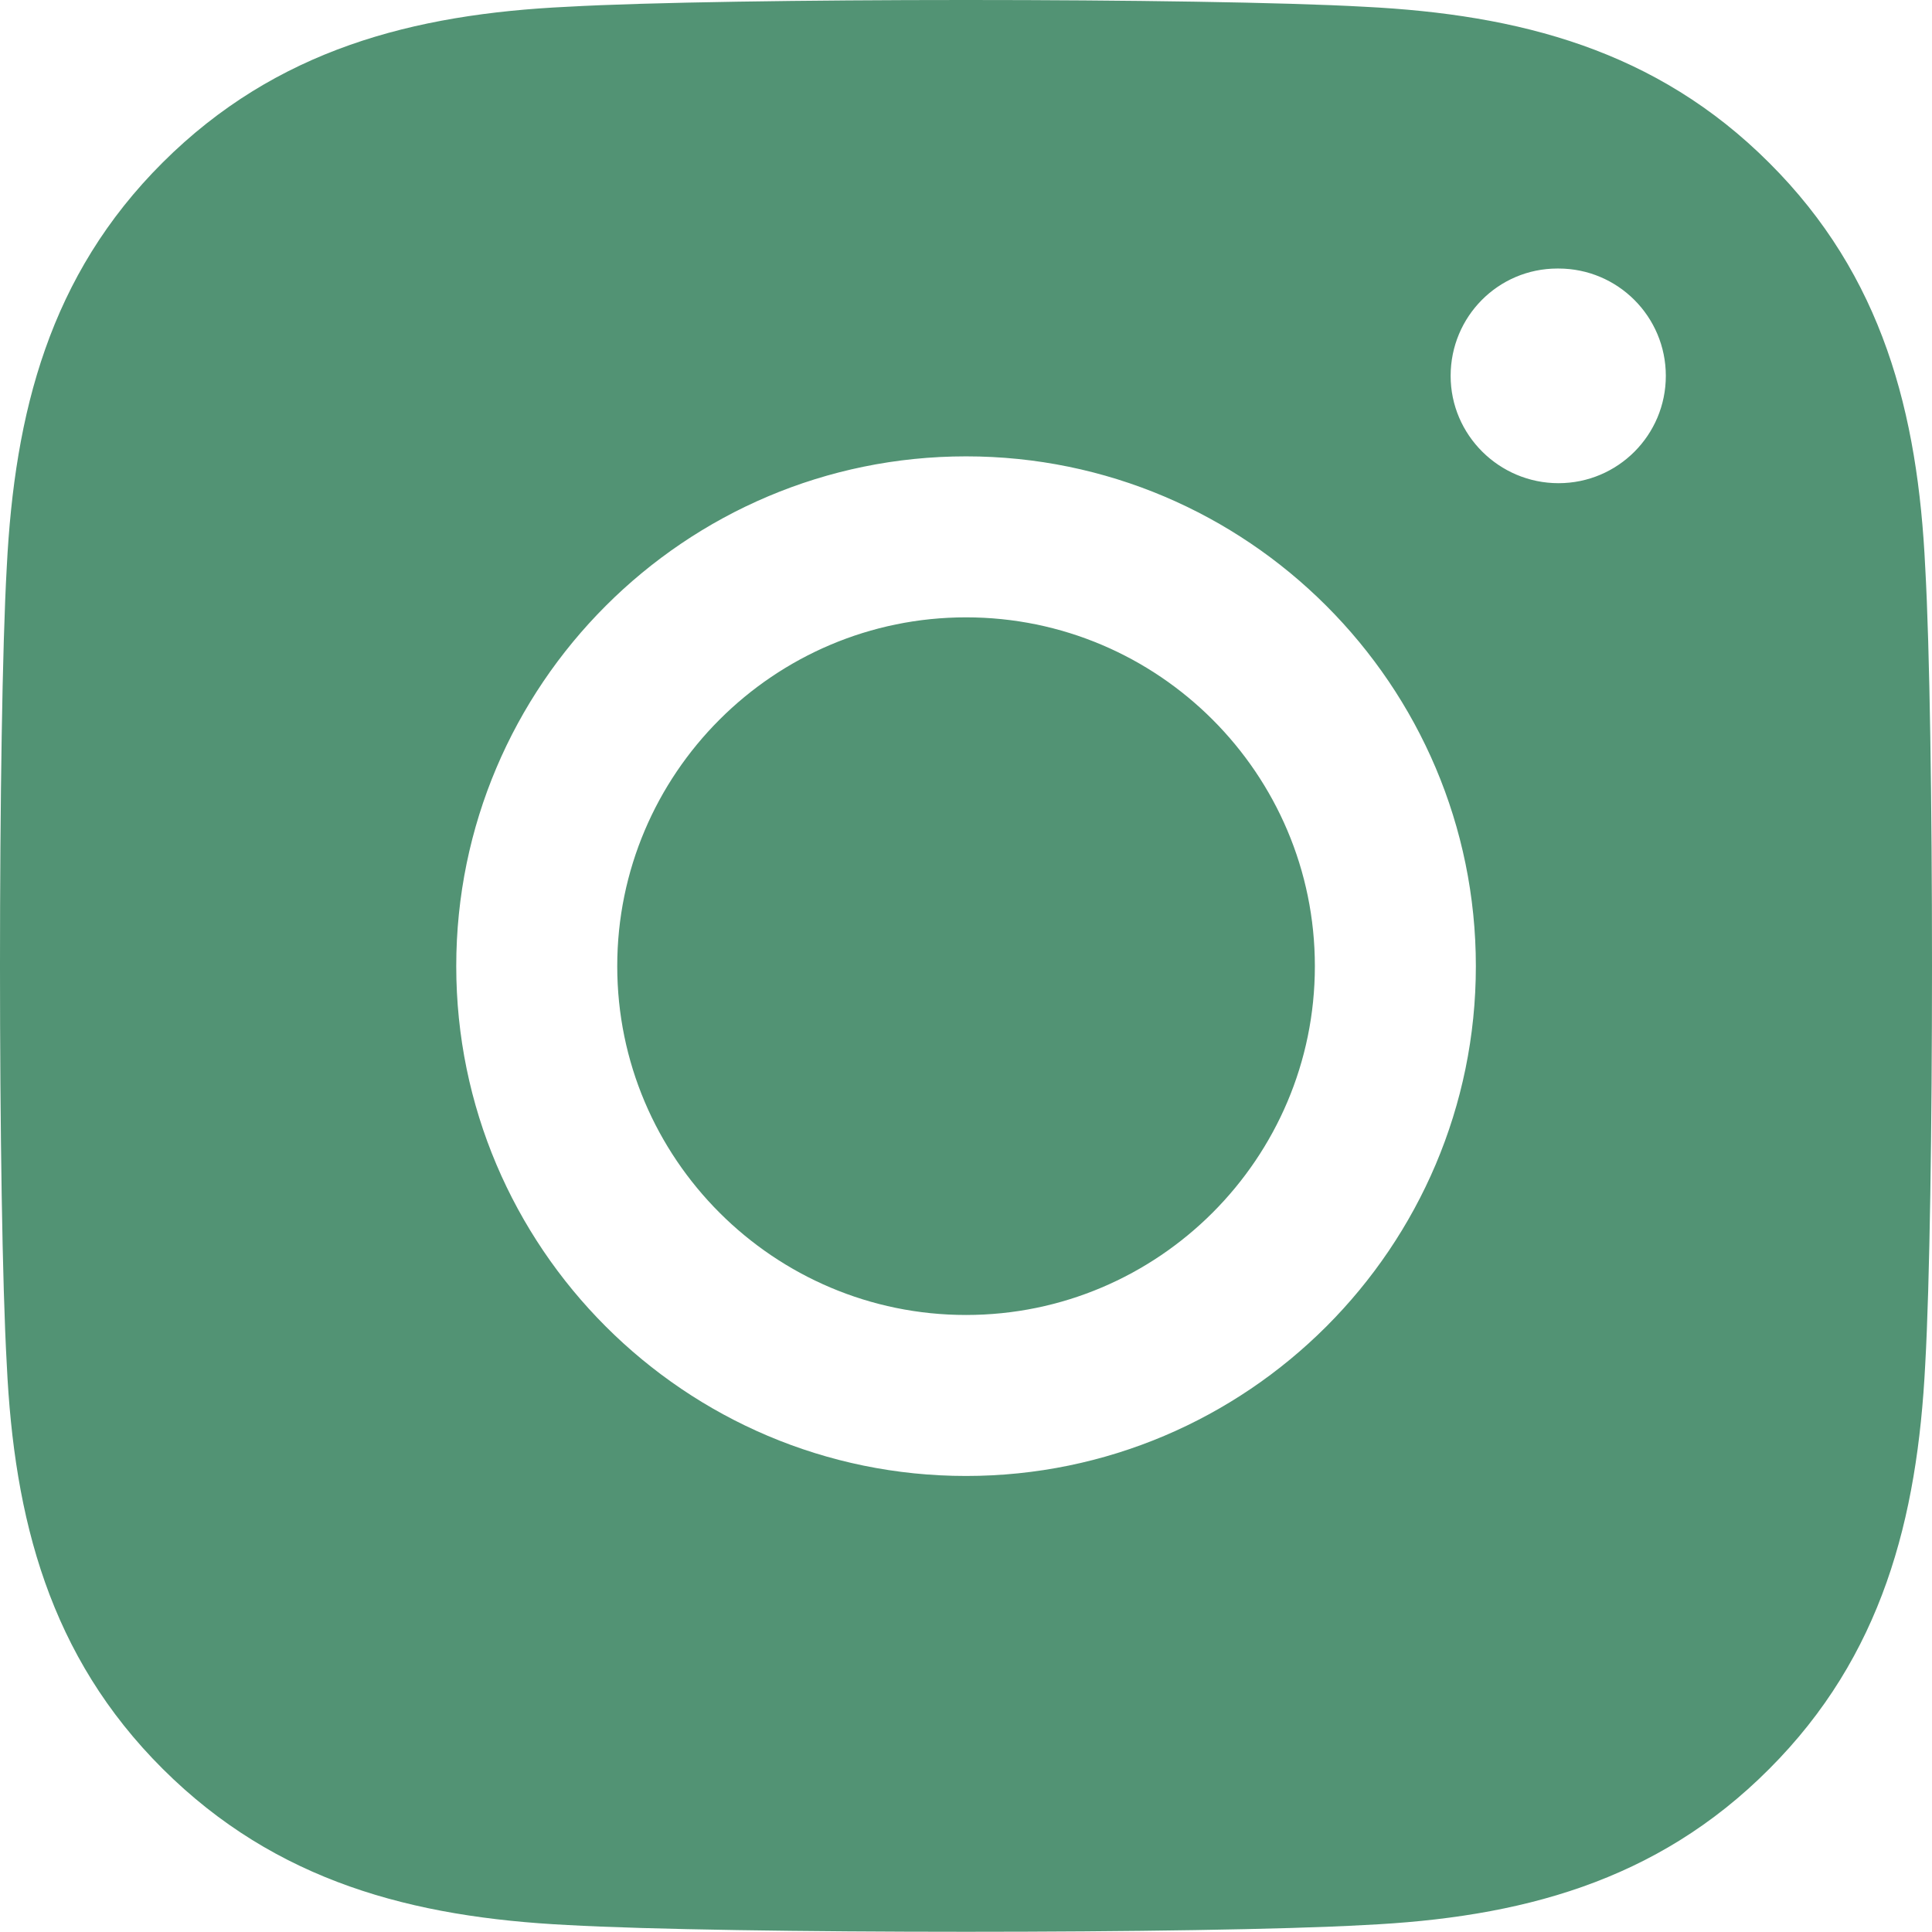
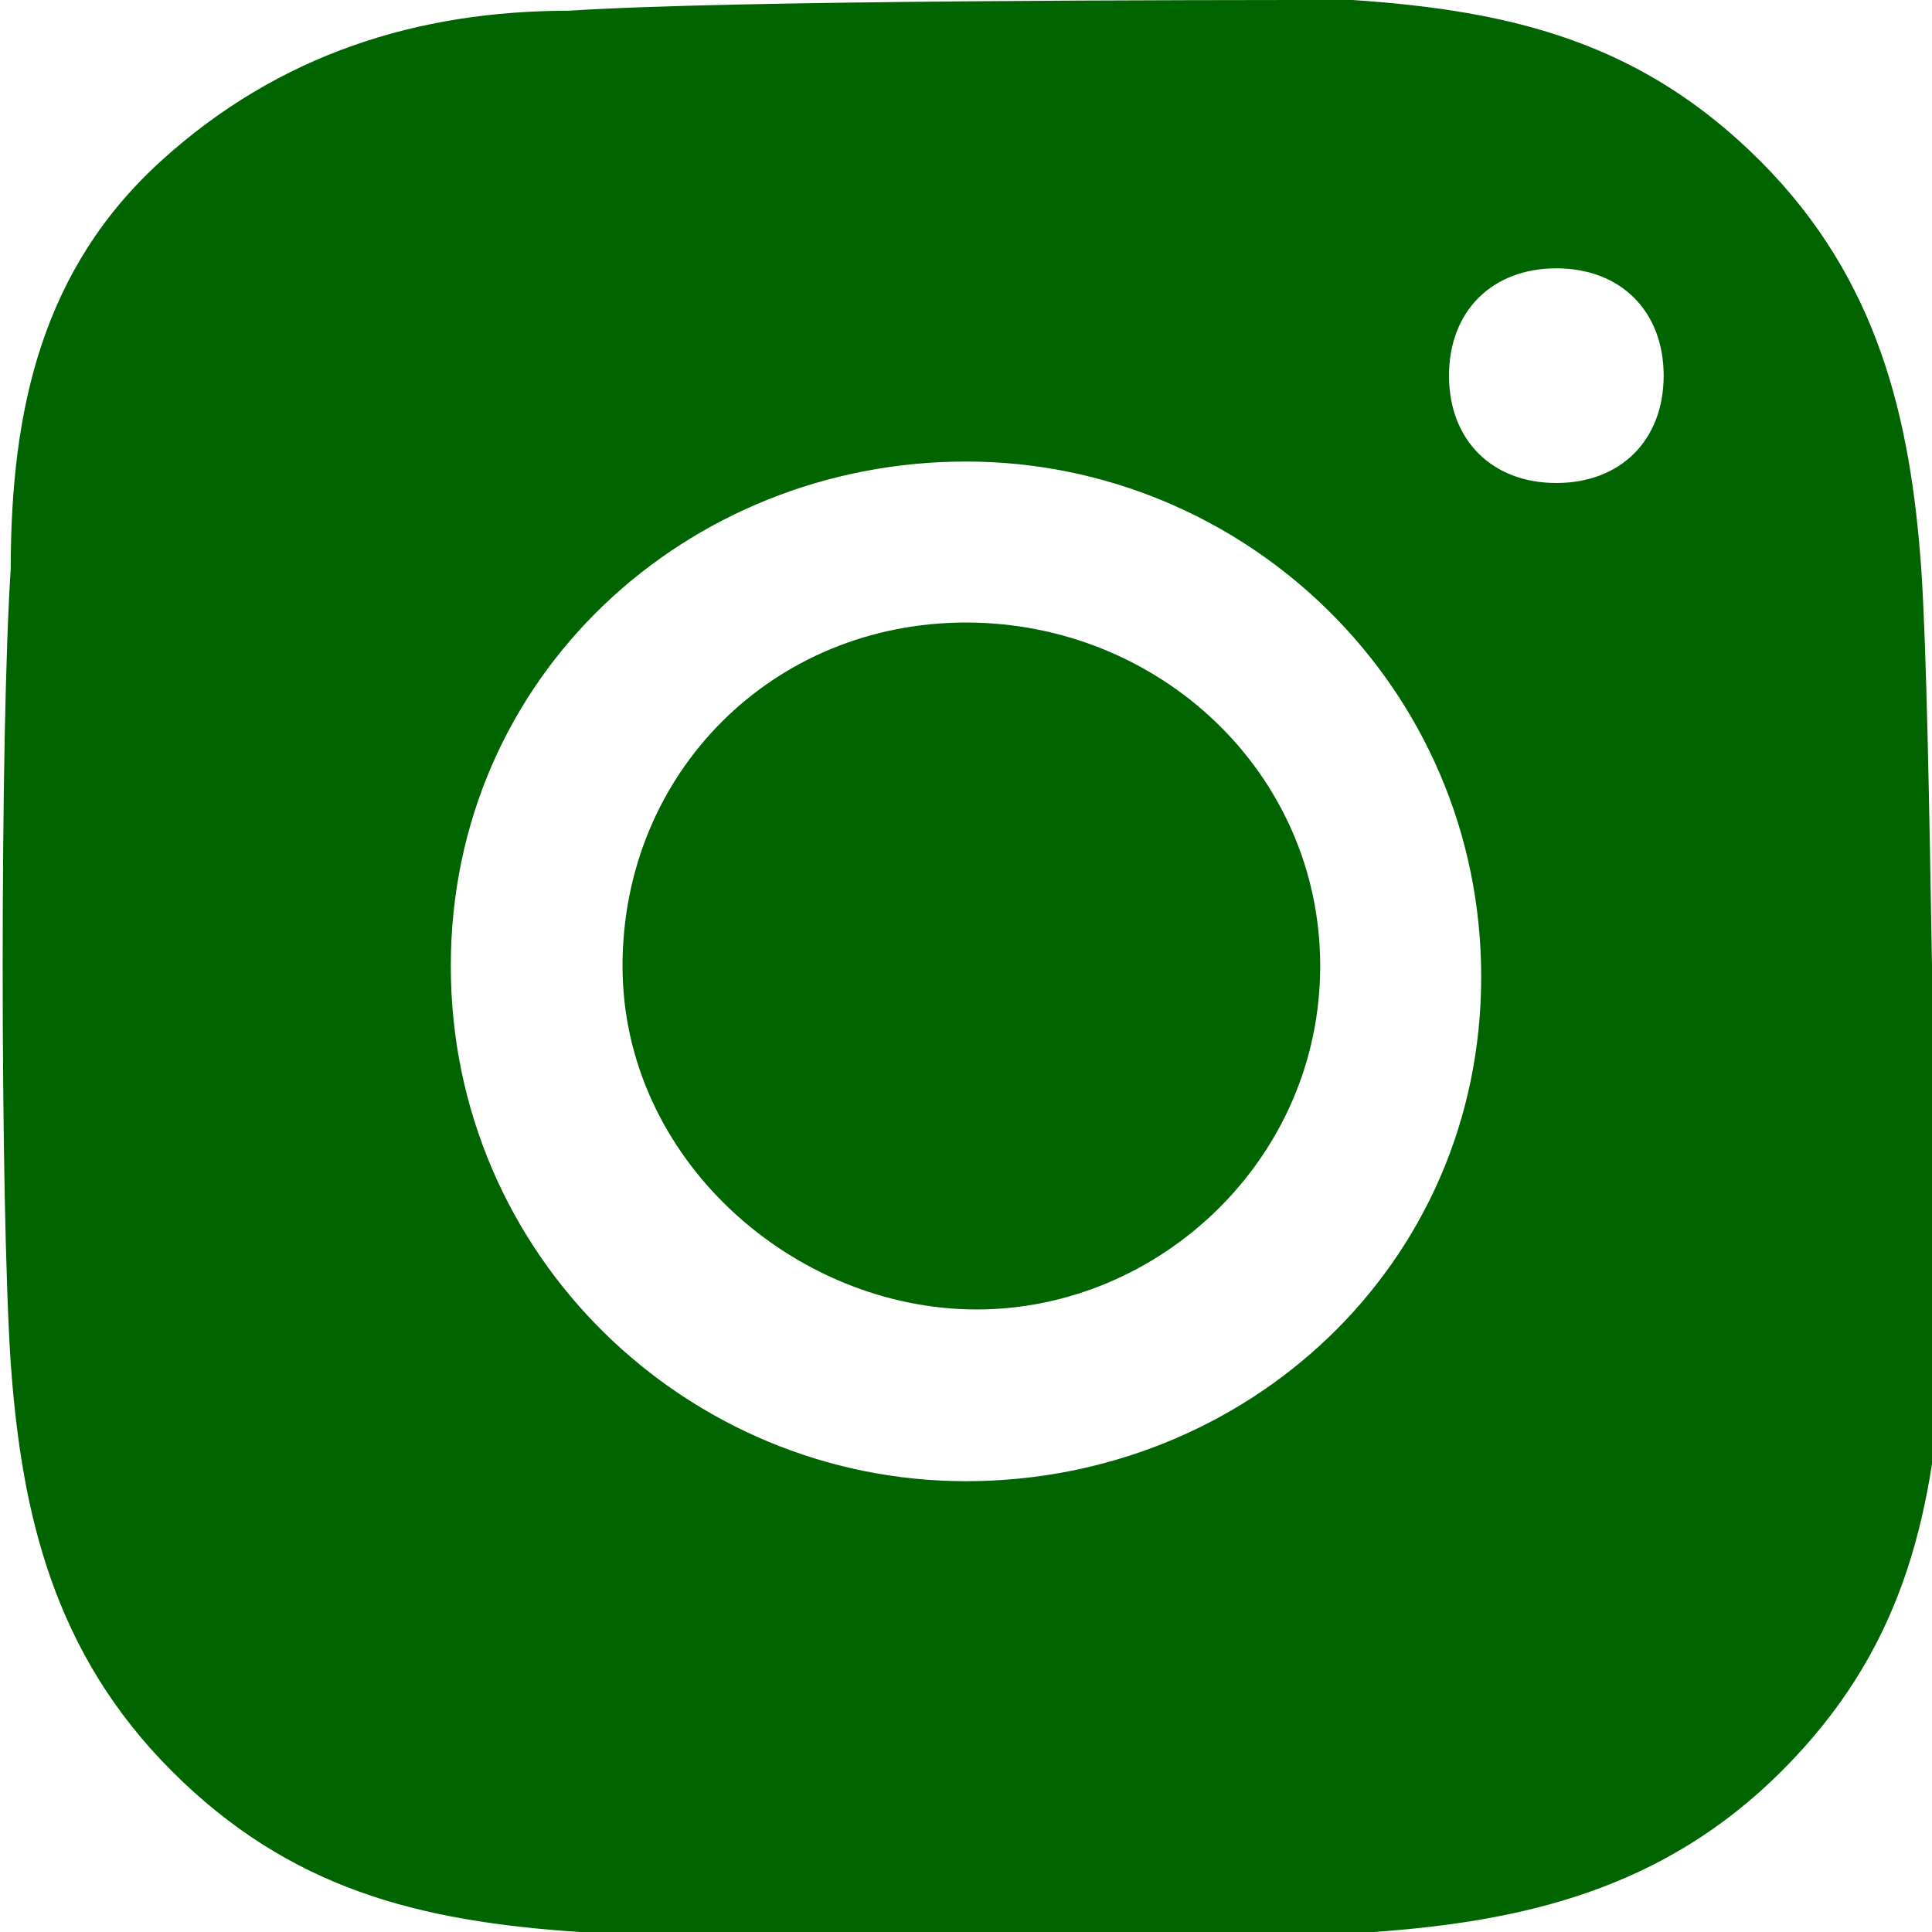
- <svg xmlns="http://www.w3.org/2000/svg" id="a" viewBox="0 0 18.001 17.999">
-   <path id="b" d="m17.938,5.289c-.068-1.442-.397-2.719-1.454-3.772C15.432.465,14.155.135,12.713.063,11.227-.021,6.774-.021,5.288.063c-1.438.068-2.715.398-3.771,1.45S.136,3.843.063,5.284C-.021,6.77-.021,11.224.063,12.711c.068,1.442.398,2.719,1.454,3.771s2.329,1.382,3.771,1.454c1.486.084,5.939.084,7.425,0,1.442-.068,2.719-.398,3.771-1.454,1.052-1.052,1.381-2.33,1.454-3.771.084-1.486.084-5.936,0-7.423h0Zm-8.937,8.463c-2.619,0-4.75-2.131-4.75-4.75s2.131-4.75,4.75-4.75,4.75,2.131,4.75,4.75-2.131,4.75-4.75,4.75Zm5.52-9.25c-.552,0-1.005-.448-1.005-1s.443-1,.995-1h.01c.553,0,1,.448,1,1s-.447,1-1,1Zm-2.27,4.5c0,1.792-1.458,3.25-3.25,3.25s-3.25-1.458-3.25-3.25,1.458-3.25,3.25-3.25,3.25,1.458,3.25,3.25Z" fill="#529374" stroke-width="0" />
+ <svg xmlns="http://www.w3.org/2000/svg" version="1.1" id="a" x="0px" y="0px" width="18px" height="18px" viewBox="0 0 18 18" style="enable-background:new 0 0 18 18;" xml:space="preserve">
+   <style type="text/css">
+ 	.st0{fill:#006400;}
+ </style>
+   <path id="b" class="st0" d="M17.9,5.3c-0.1-1.4-0.4-2.7-1.5-3.8c-1.1-1.1-2.3-1.4-3.8-1.5C11.2,0,6.8,0,5.3,0.1  C3.9,0.1,2.6,0.5,1.5,1.5S0.1,3.8,0.1,5.3C0,6.8,0,11.2,0.1,12.7c0.1,1.4,0.4,2.7,1.5,3.8s2.3,1.4,3.8,1.5c1.5,0.1,5.9,0.1,7.4,0  c1.4-0.1,2.7-0.4,3.8-1.5c1.1-1.1,1.4-2.3,1.5-3.8C18,11.2,18,6.8,17.9,5.3L17.9,5.3L17.9,5.3z M9,13.8c-2.6,0-4.8-2.1-4.8-4.8  S6.4,4.3,9,4.3s4.8,2.1,4.8,4.8S11.6,13.8,9,13.8z M14.5,4.5c-0.6,0-1-0.4-1-1s0.4-1,1-1h0c0.6,0,1,0.4,1,1S15.1,4.5,14.5,4.5z   M12.3,9c0,1.8-1.5,3.2-3.2,3.2S5.8,10.8,5.8,9S7.2,5.8,9,5.8S12.3,7.2,12.3,9z" />
</svg>
